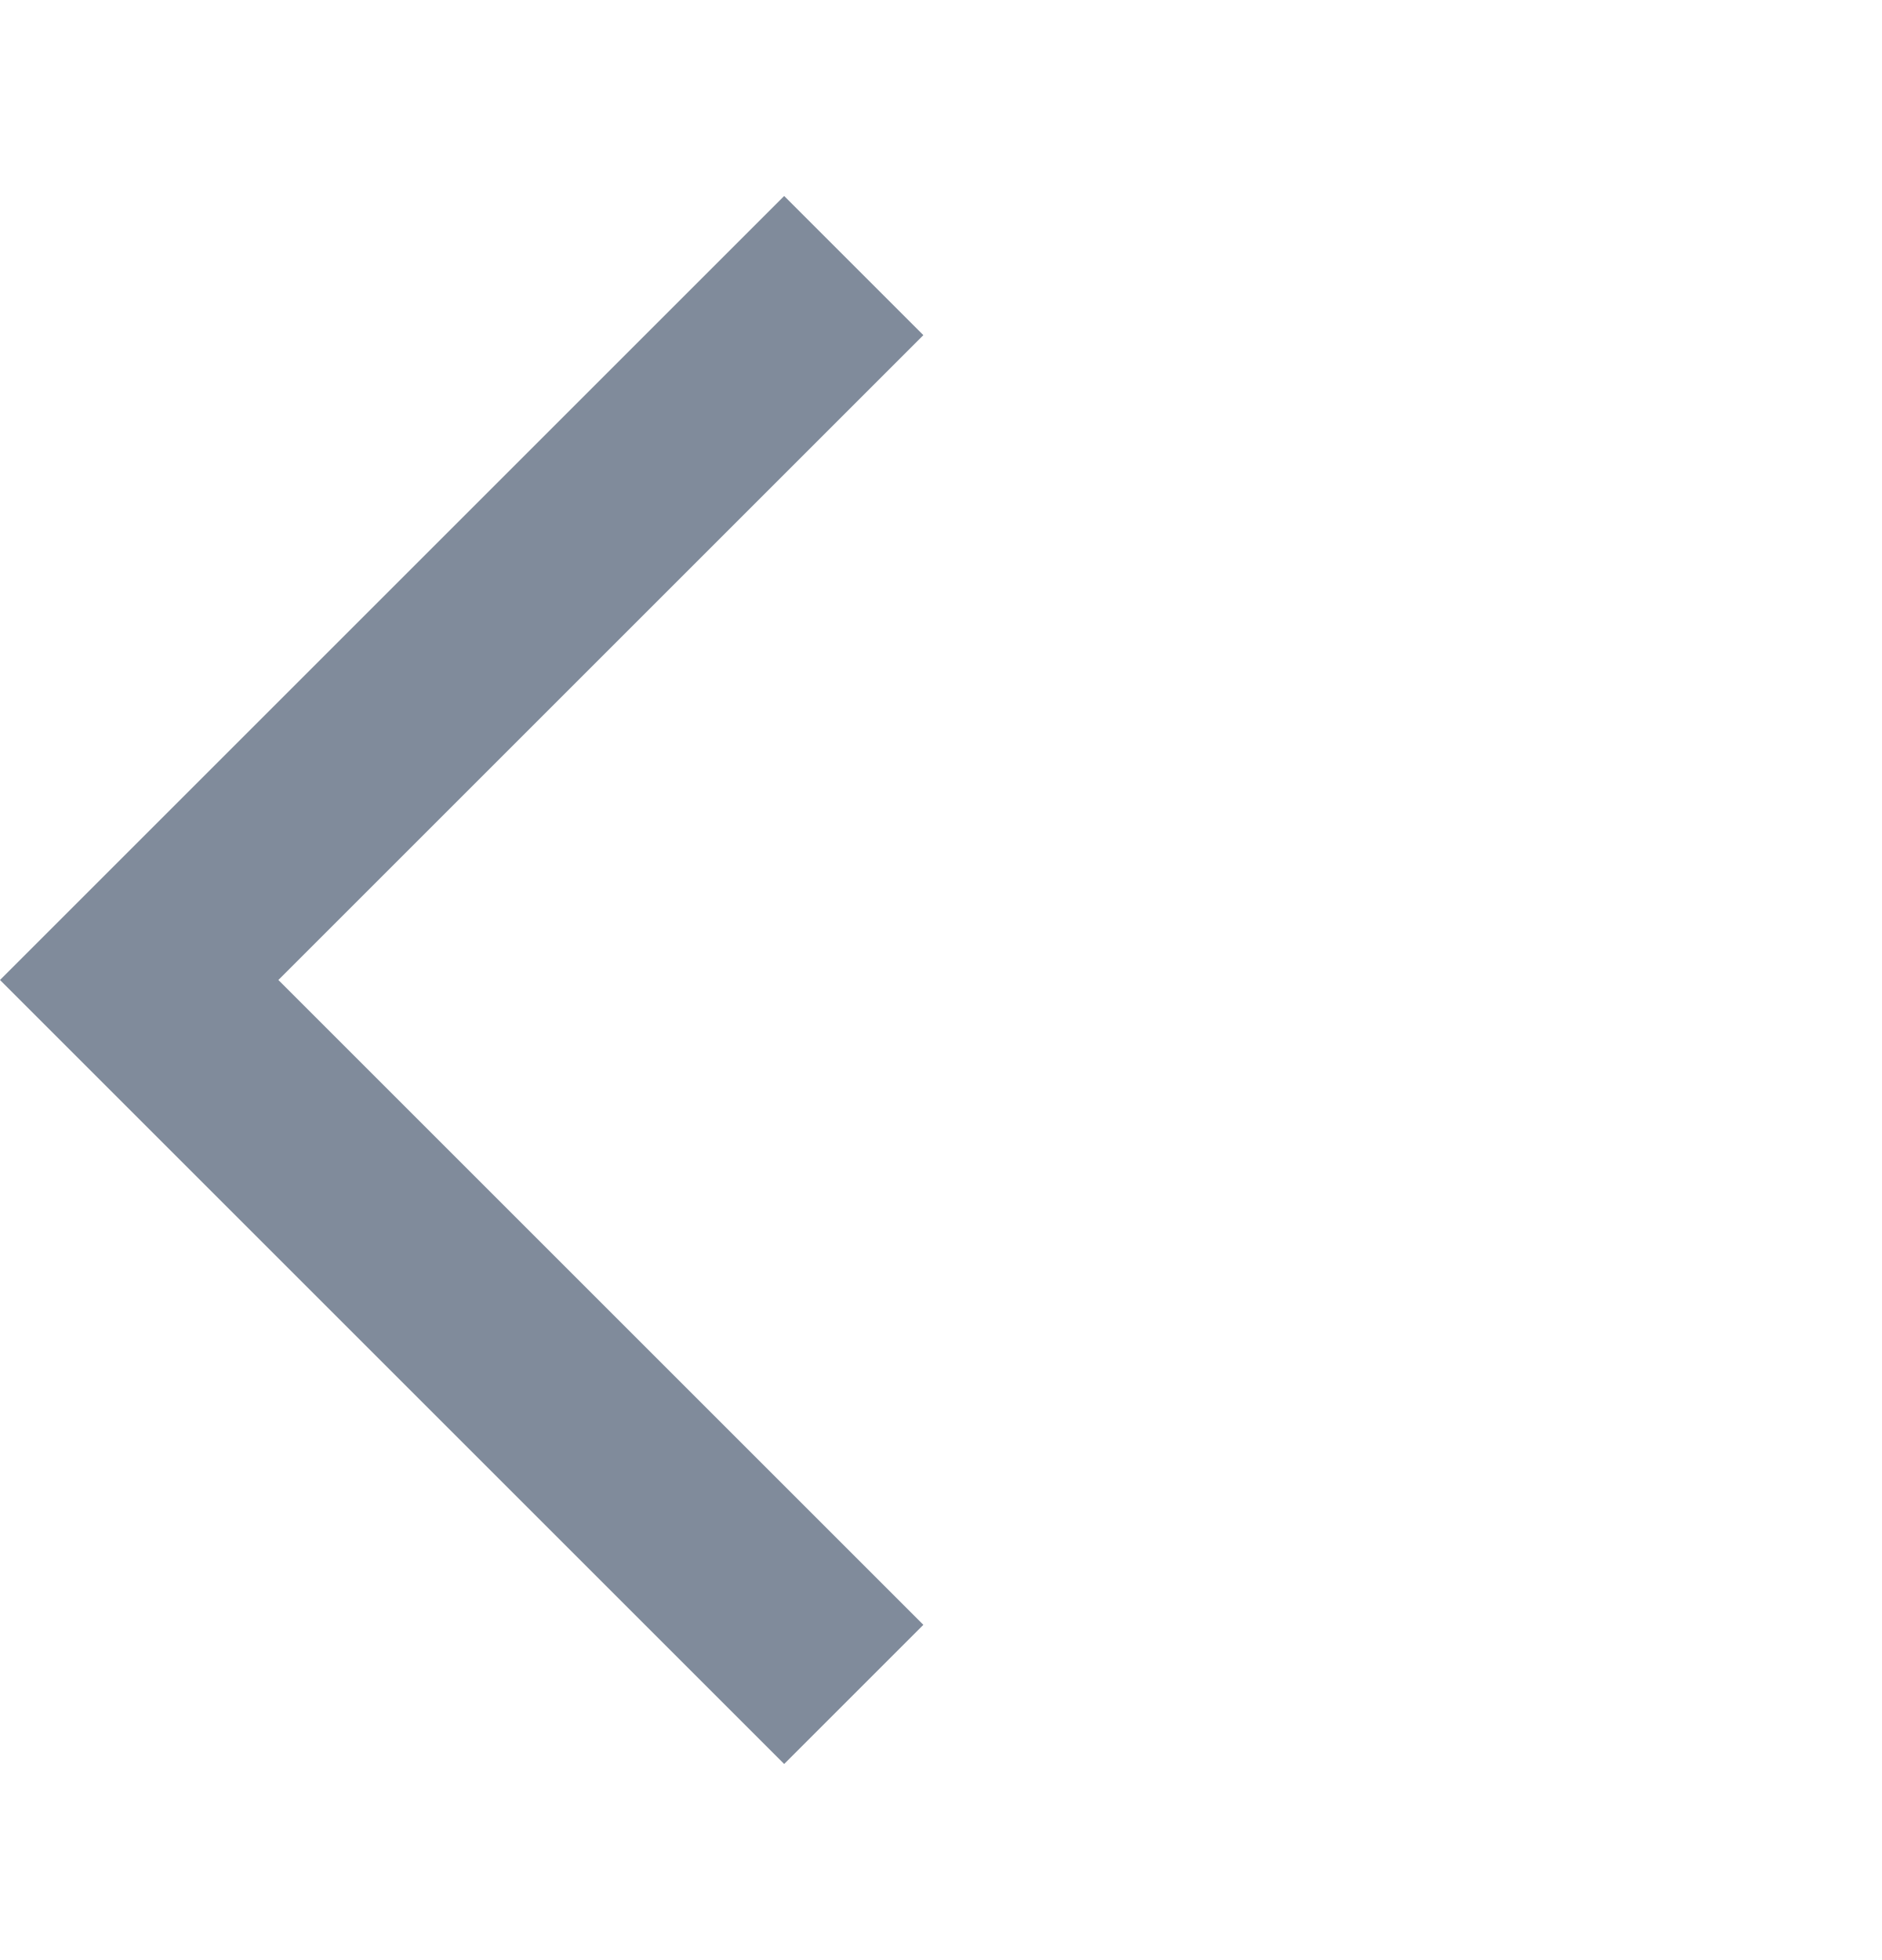
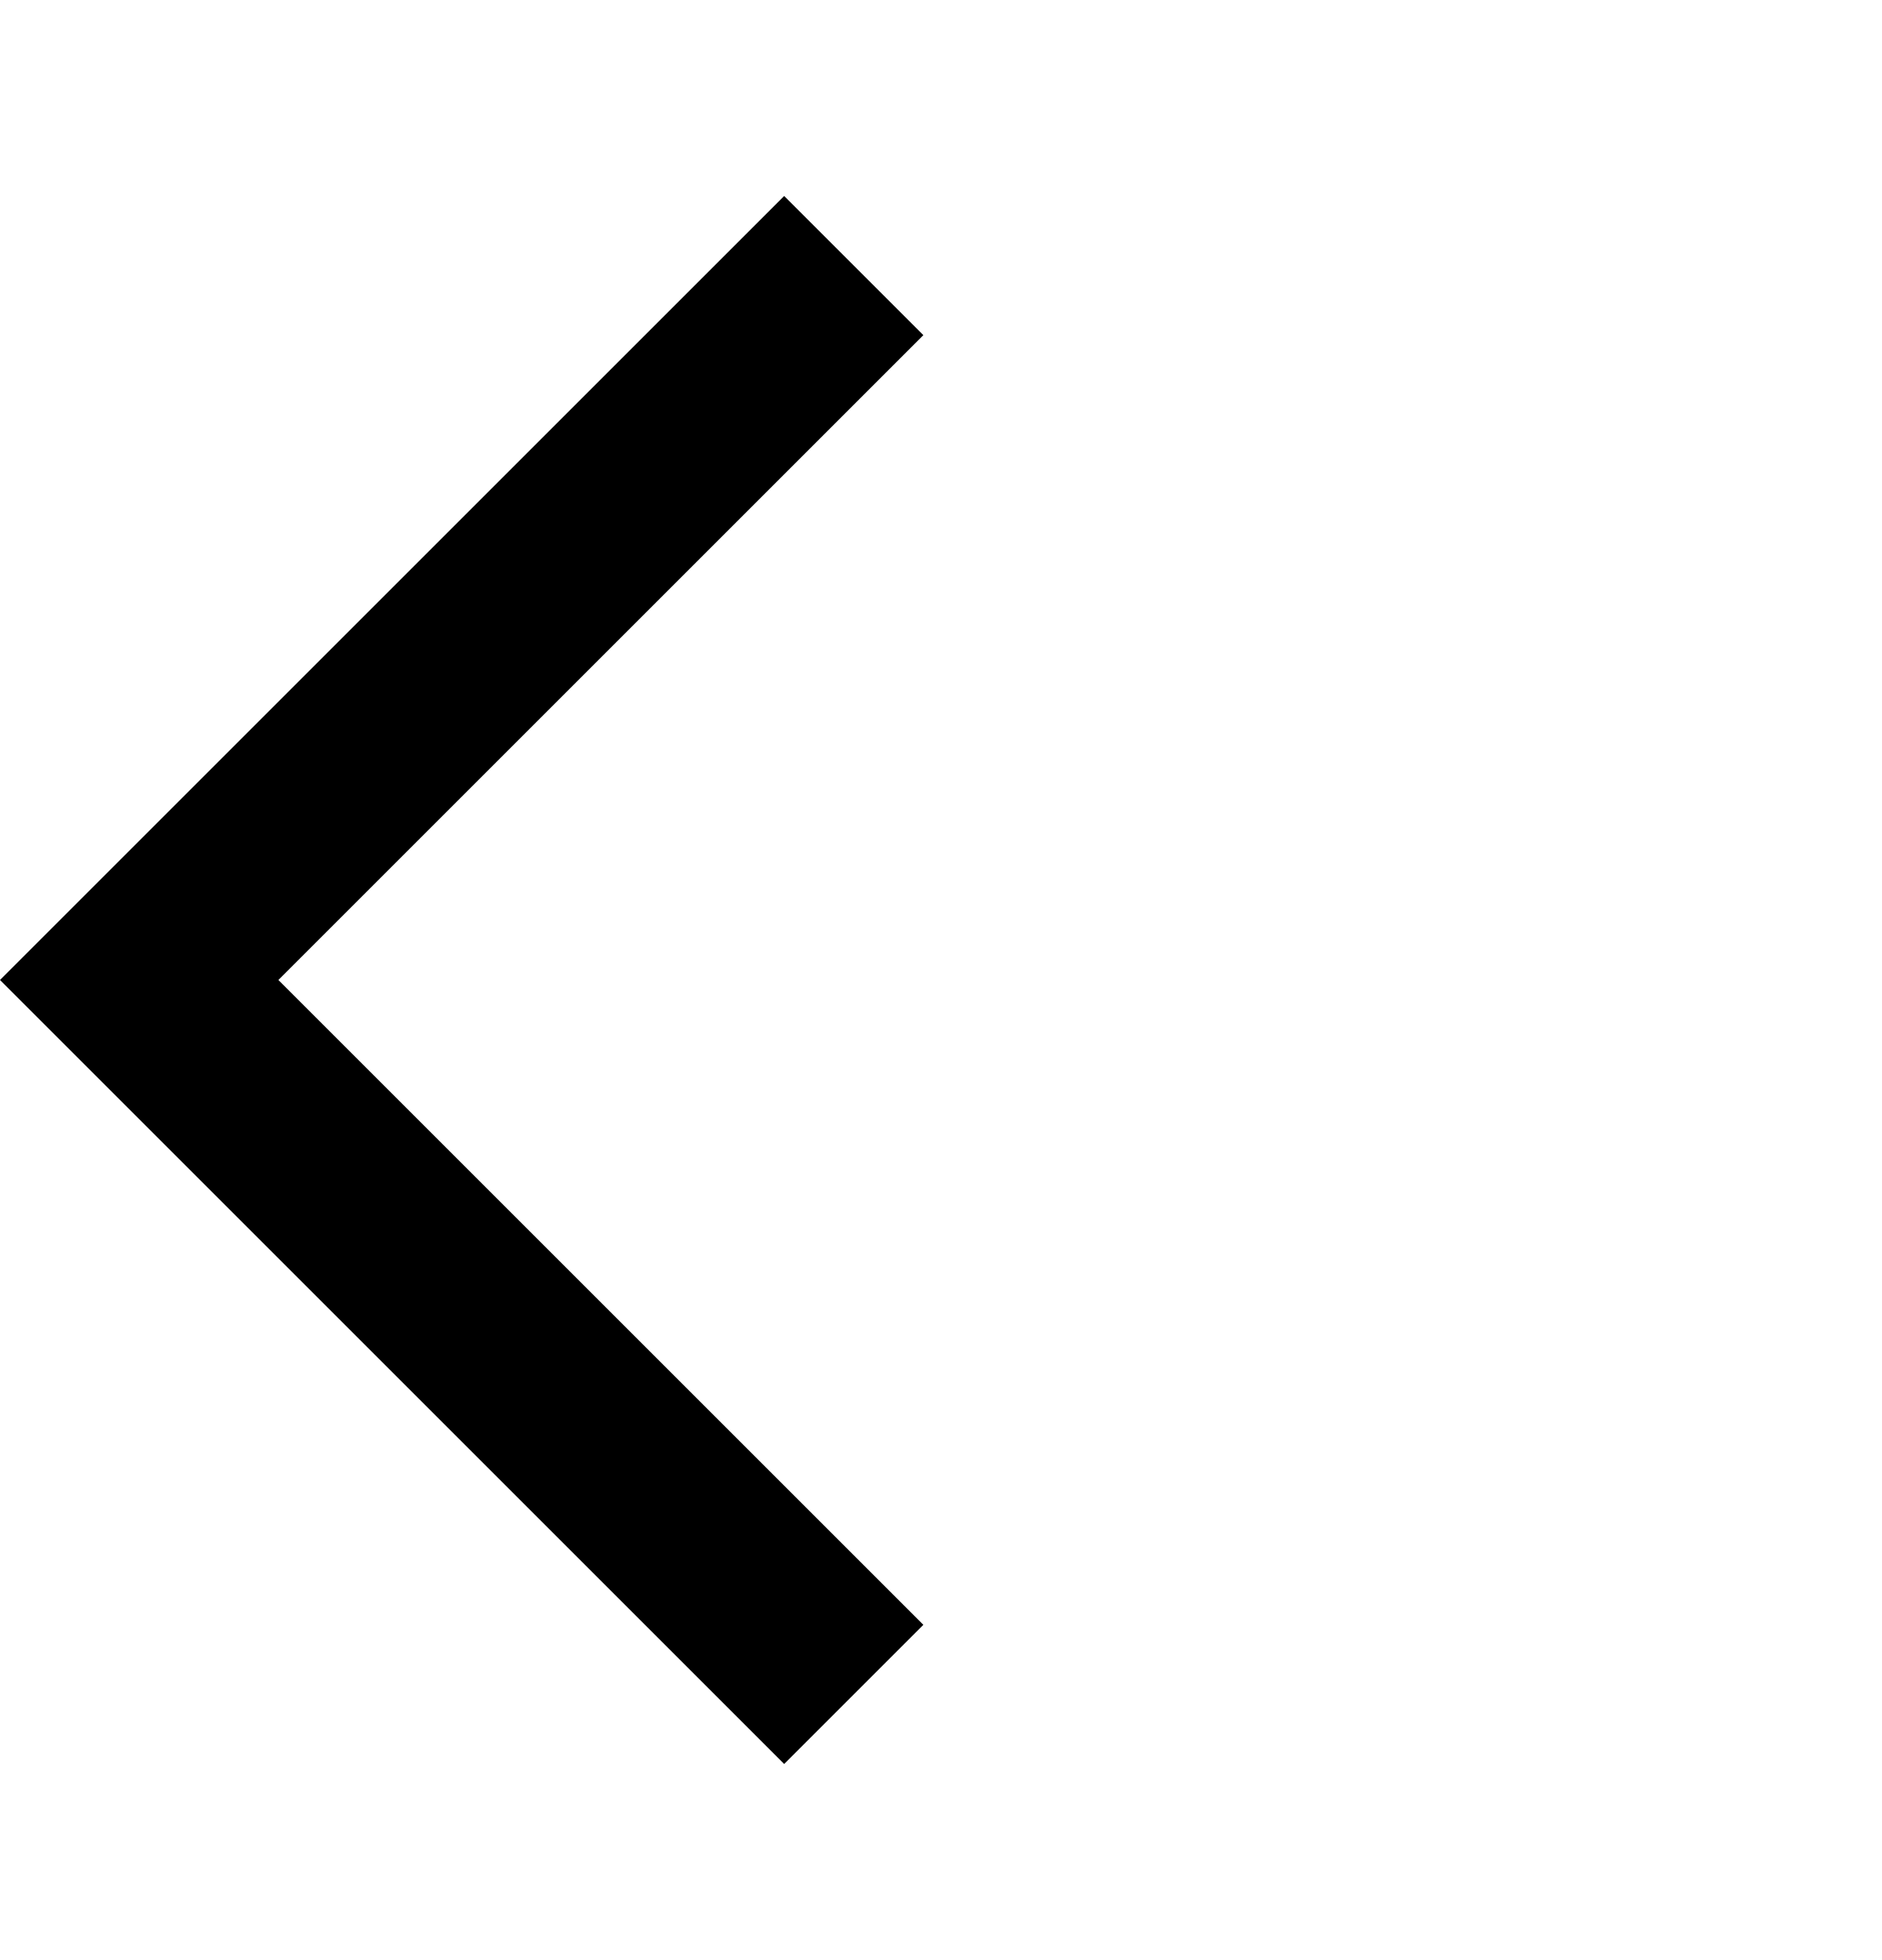
<svg xmlns="http://www.w3.org/2000/svg" width="24" height="25" viewBox="0 0 24 25" fill="none">
  <mask id="mask0_18_1376" style="mask-type:alpha" maskUnits="userSpaceOnUse" x="0" y="0" width="24" height="25">
-     <rect x="0.5" y="1" width="23" height="23" fill="#D9D9D9" stroke="black" />
+     <rect x="0.5" y="1" width="23" height="23" fill="currentColor" stroke="black" />
  </mask>
  <g mask="url(#mask0_18_1376)">
-     <path d="M10 22.5L0 12.5L10 2.5L11.775 4.275L3.55 12.5L11.775 20.725L10 22.5Z" fill="#808B9B" />
+     <path d="M10 22.5L0 12.5L10 2.5L11.775 4.275L3.55 12.5L11.775 20.725L10 22.5Z" fill="currentColor" />
  </g>
</svg>
